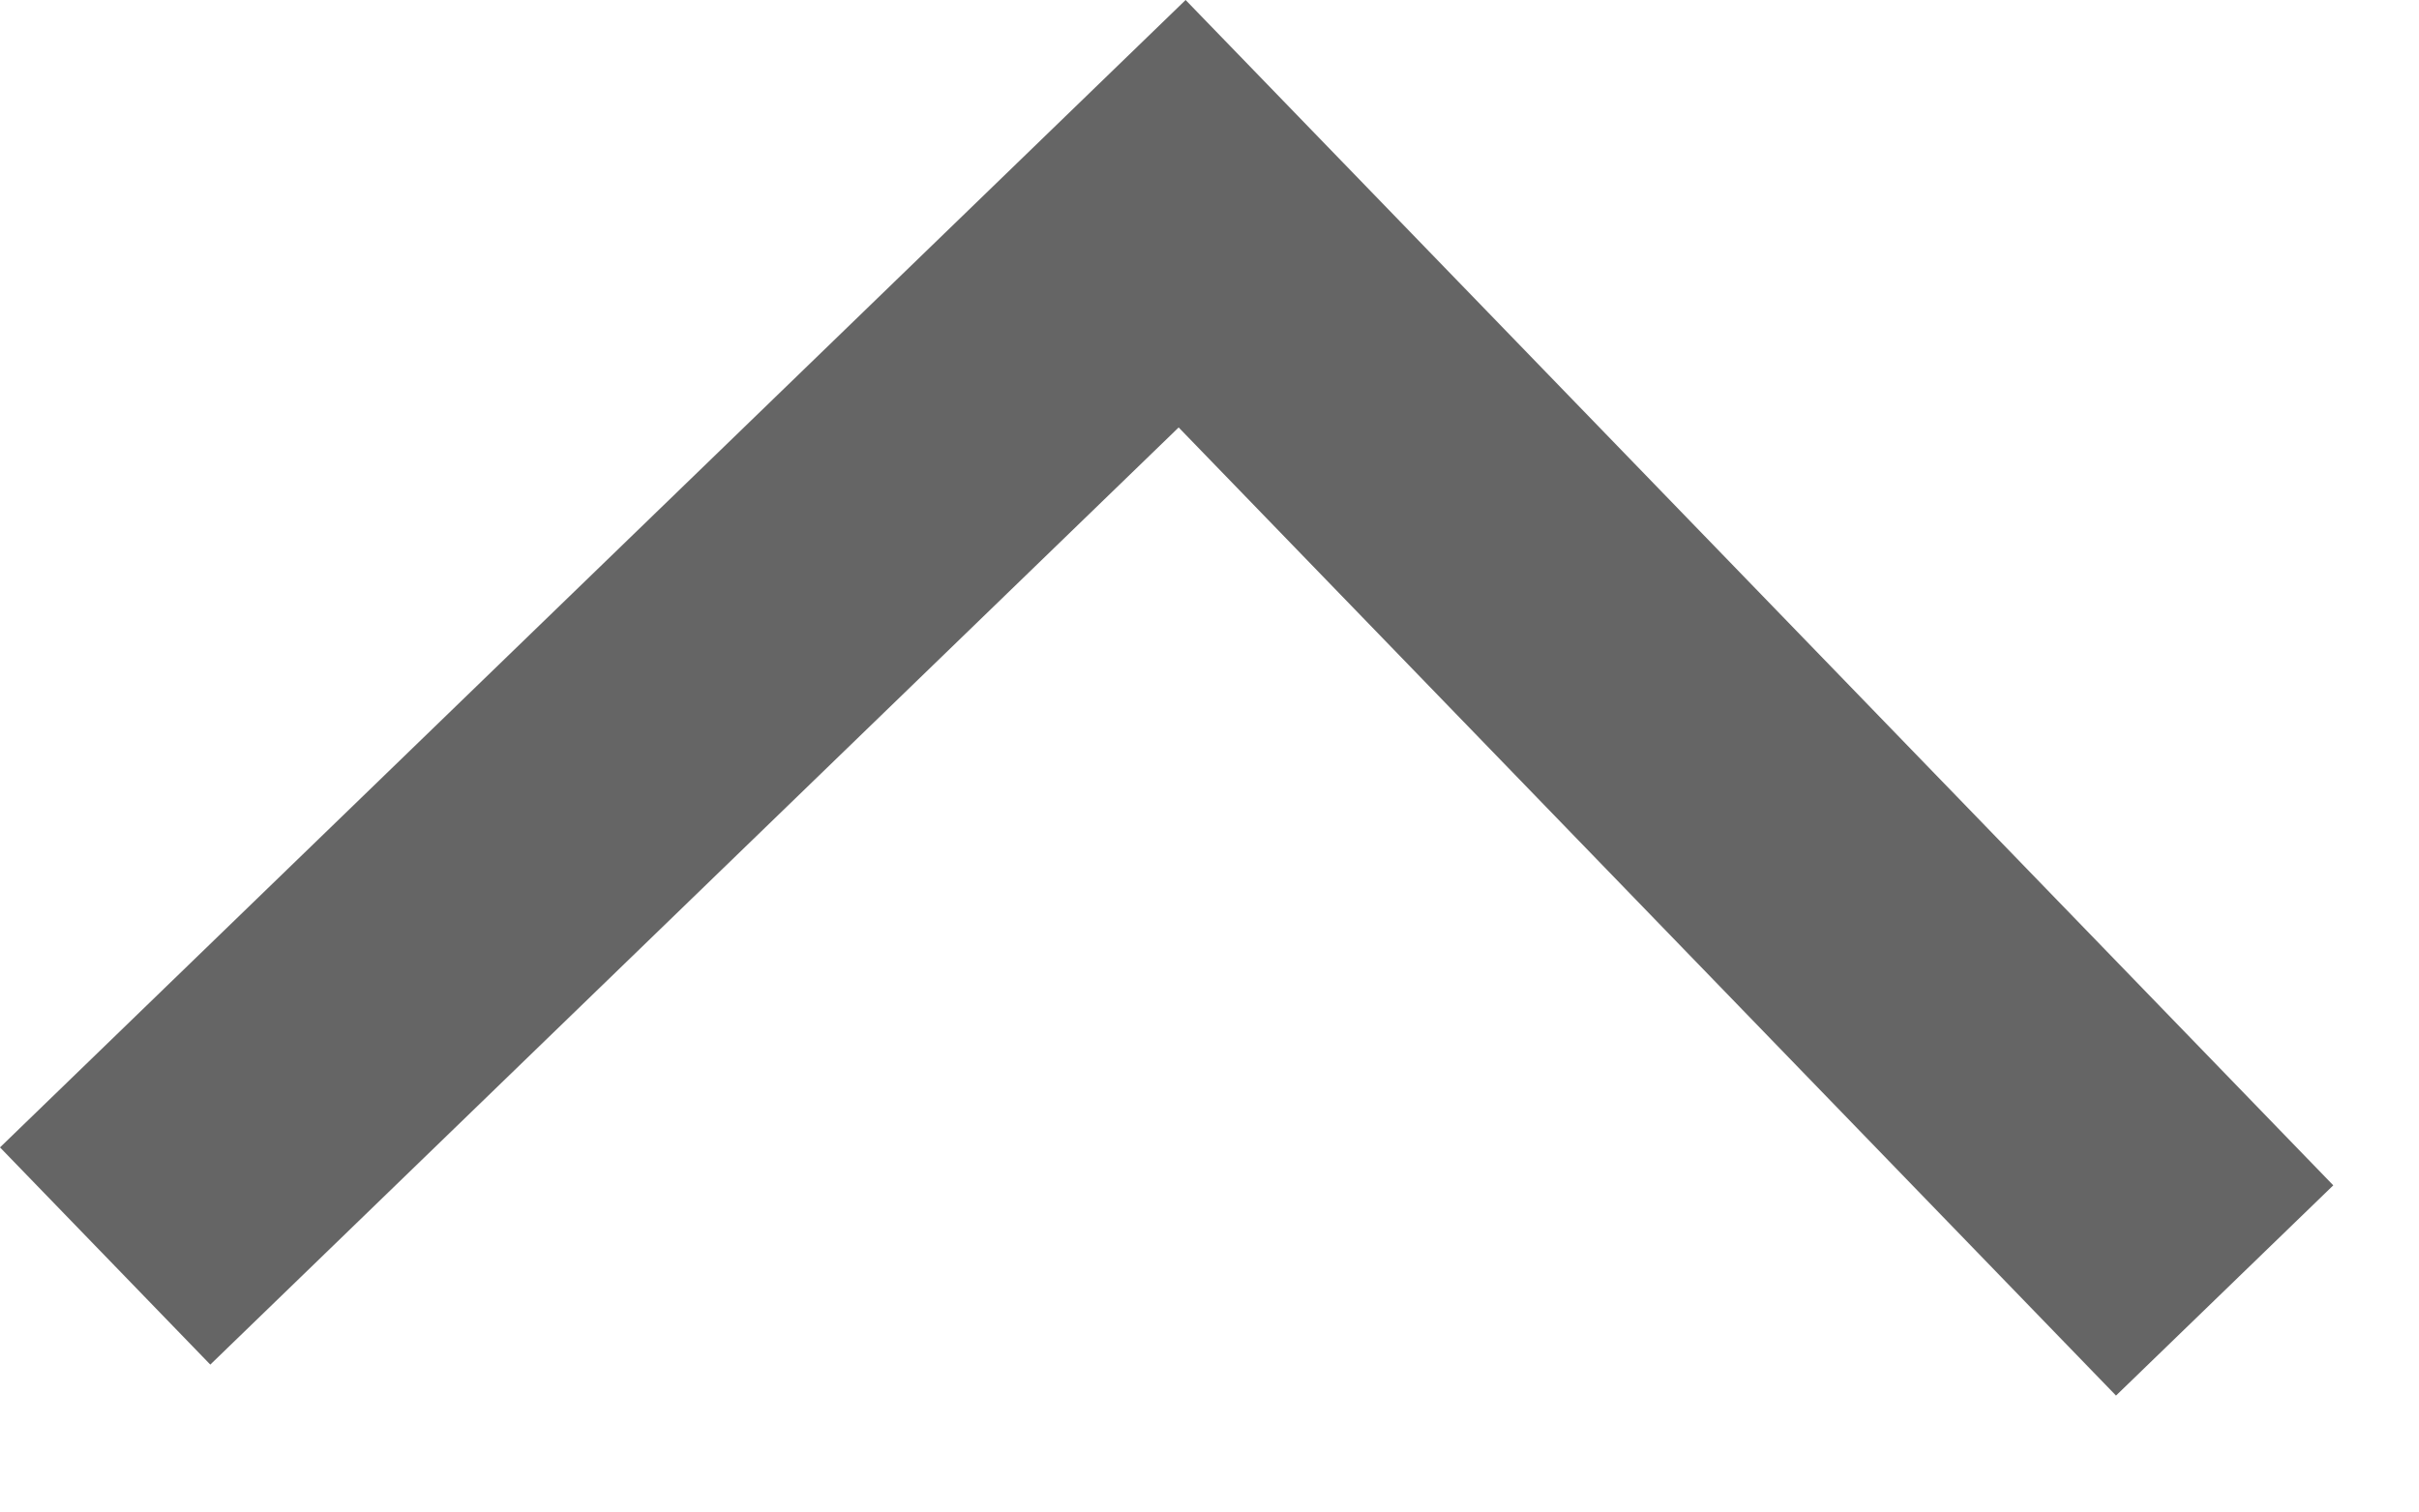
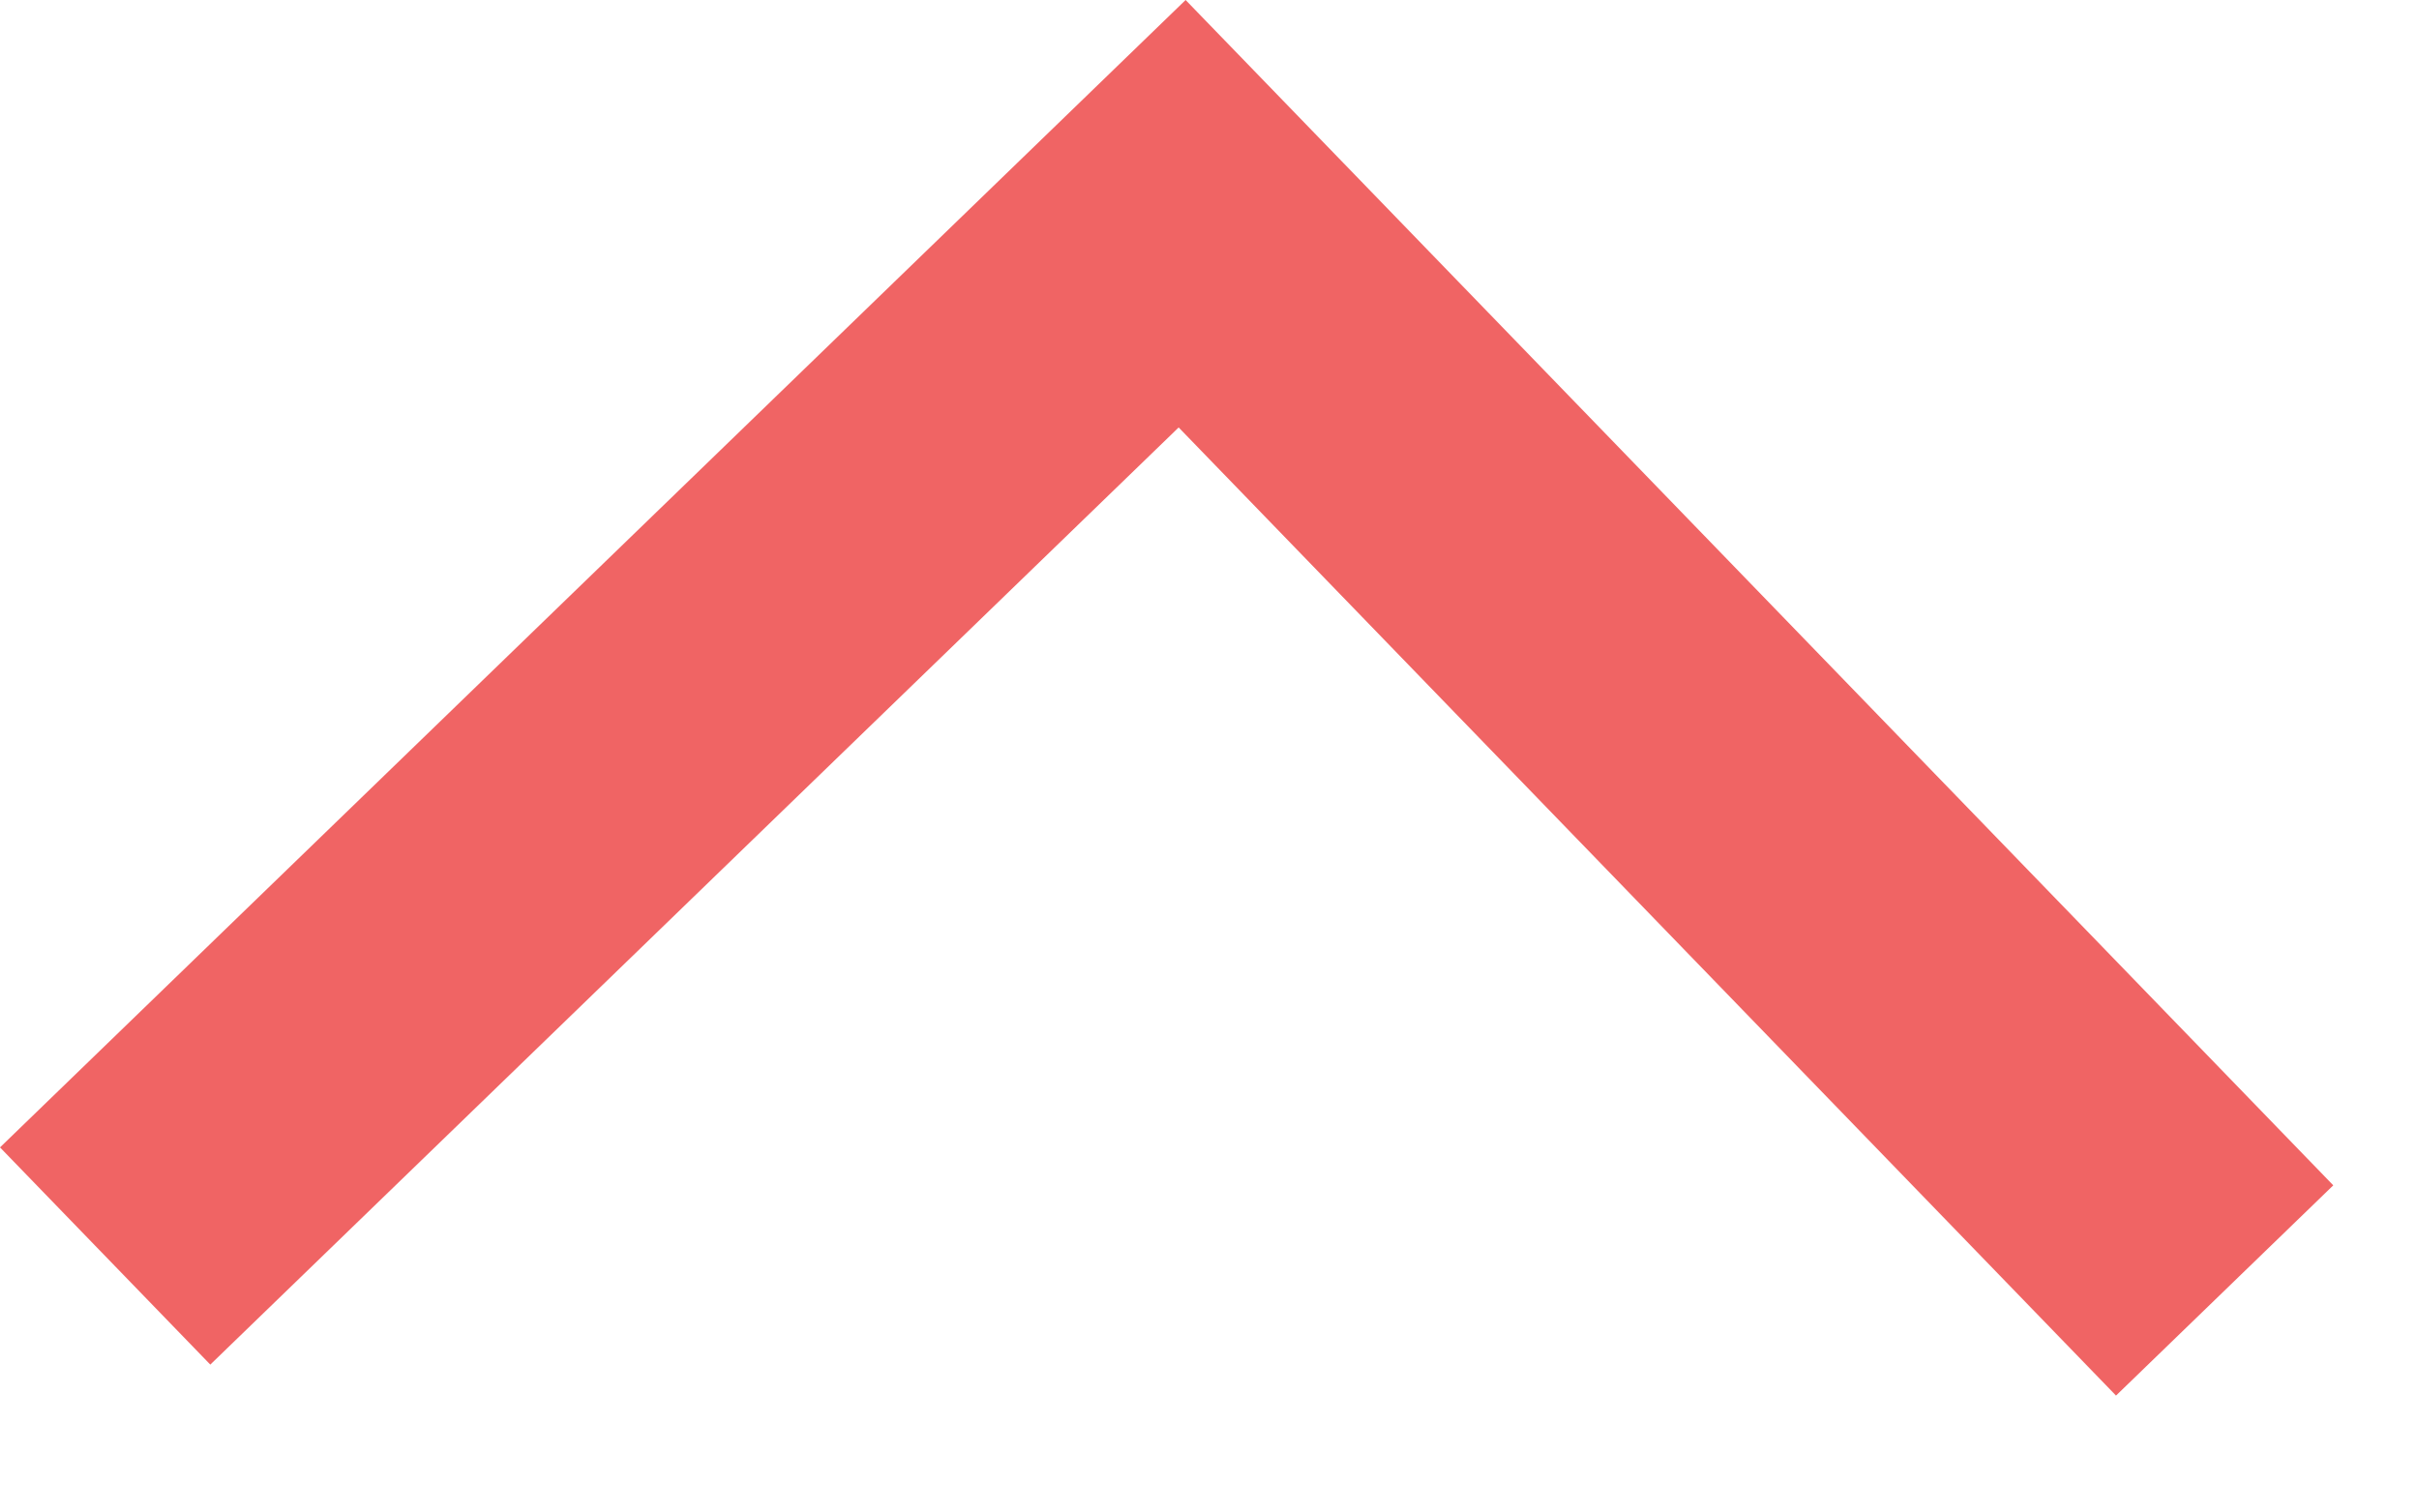
<svg xmlns="http://www.w3.org/2000/svg" width="16" height="10" viewBox="0 0 16 10" fill="none">
-   <path fill-rule="evenodd" clip-rule="evenodd" d="M7.796 2.828L13.996 9.233L15.433 7.842L7.842 0L8.50898e-06 7.591L1.391 9.028L7.796 2.828Z" fill="#656565" />
+   <path fill-rule="evenodd" clip-rule="evenodd" d="M7.796 2.828L13.996 9.233L15.433 7.842L7.842 0L8.50898e-06 7.591L1.391 9.028L7.796 2.828Z" fill="#f06464" />
</svg>
